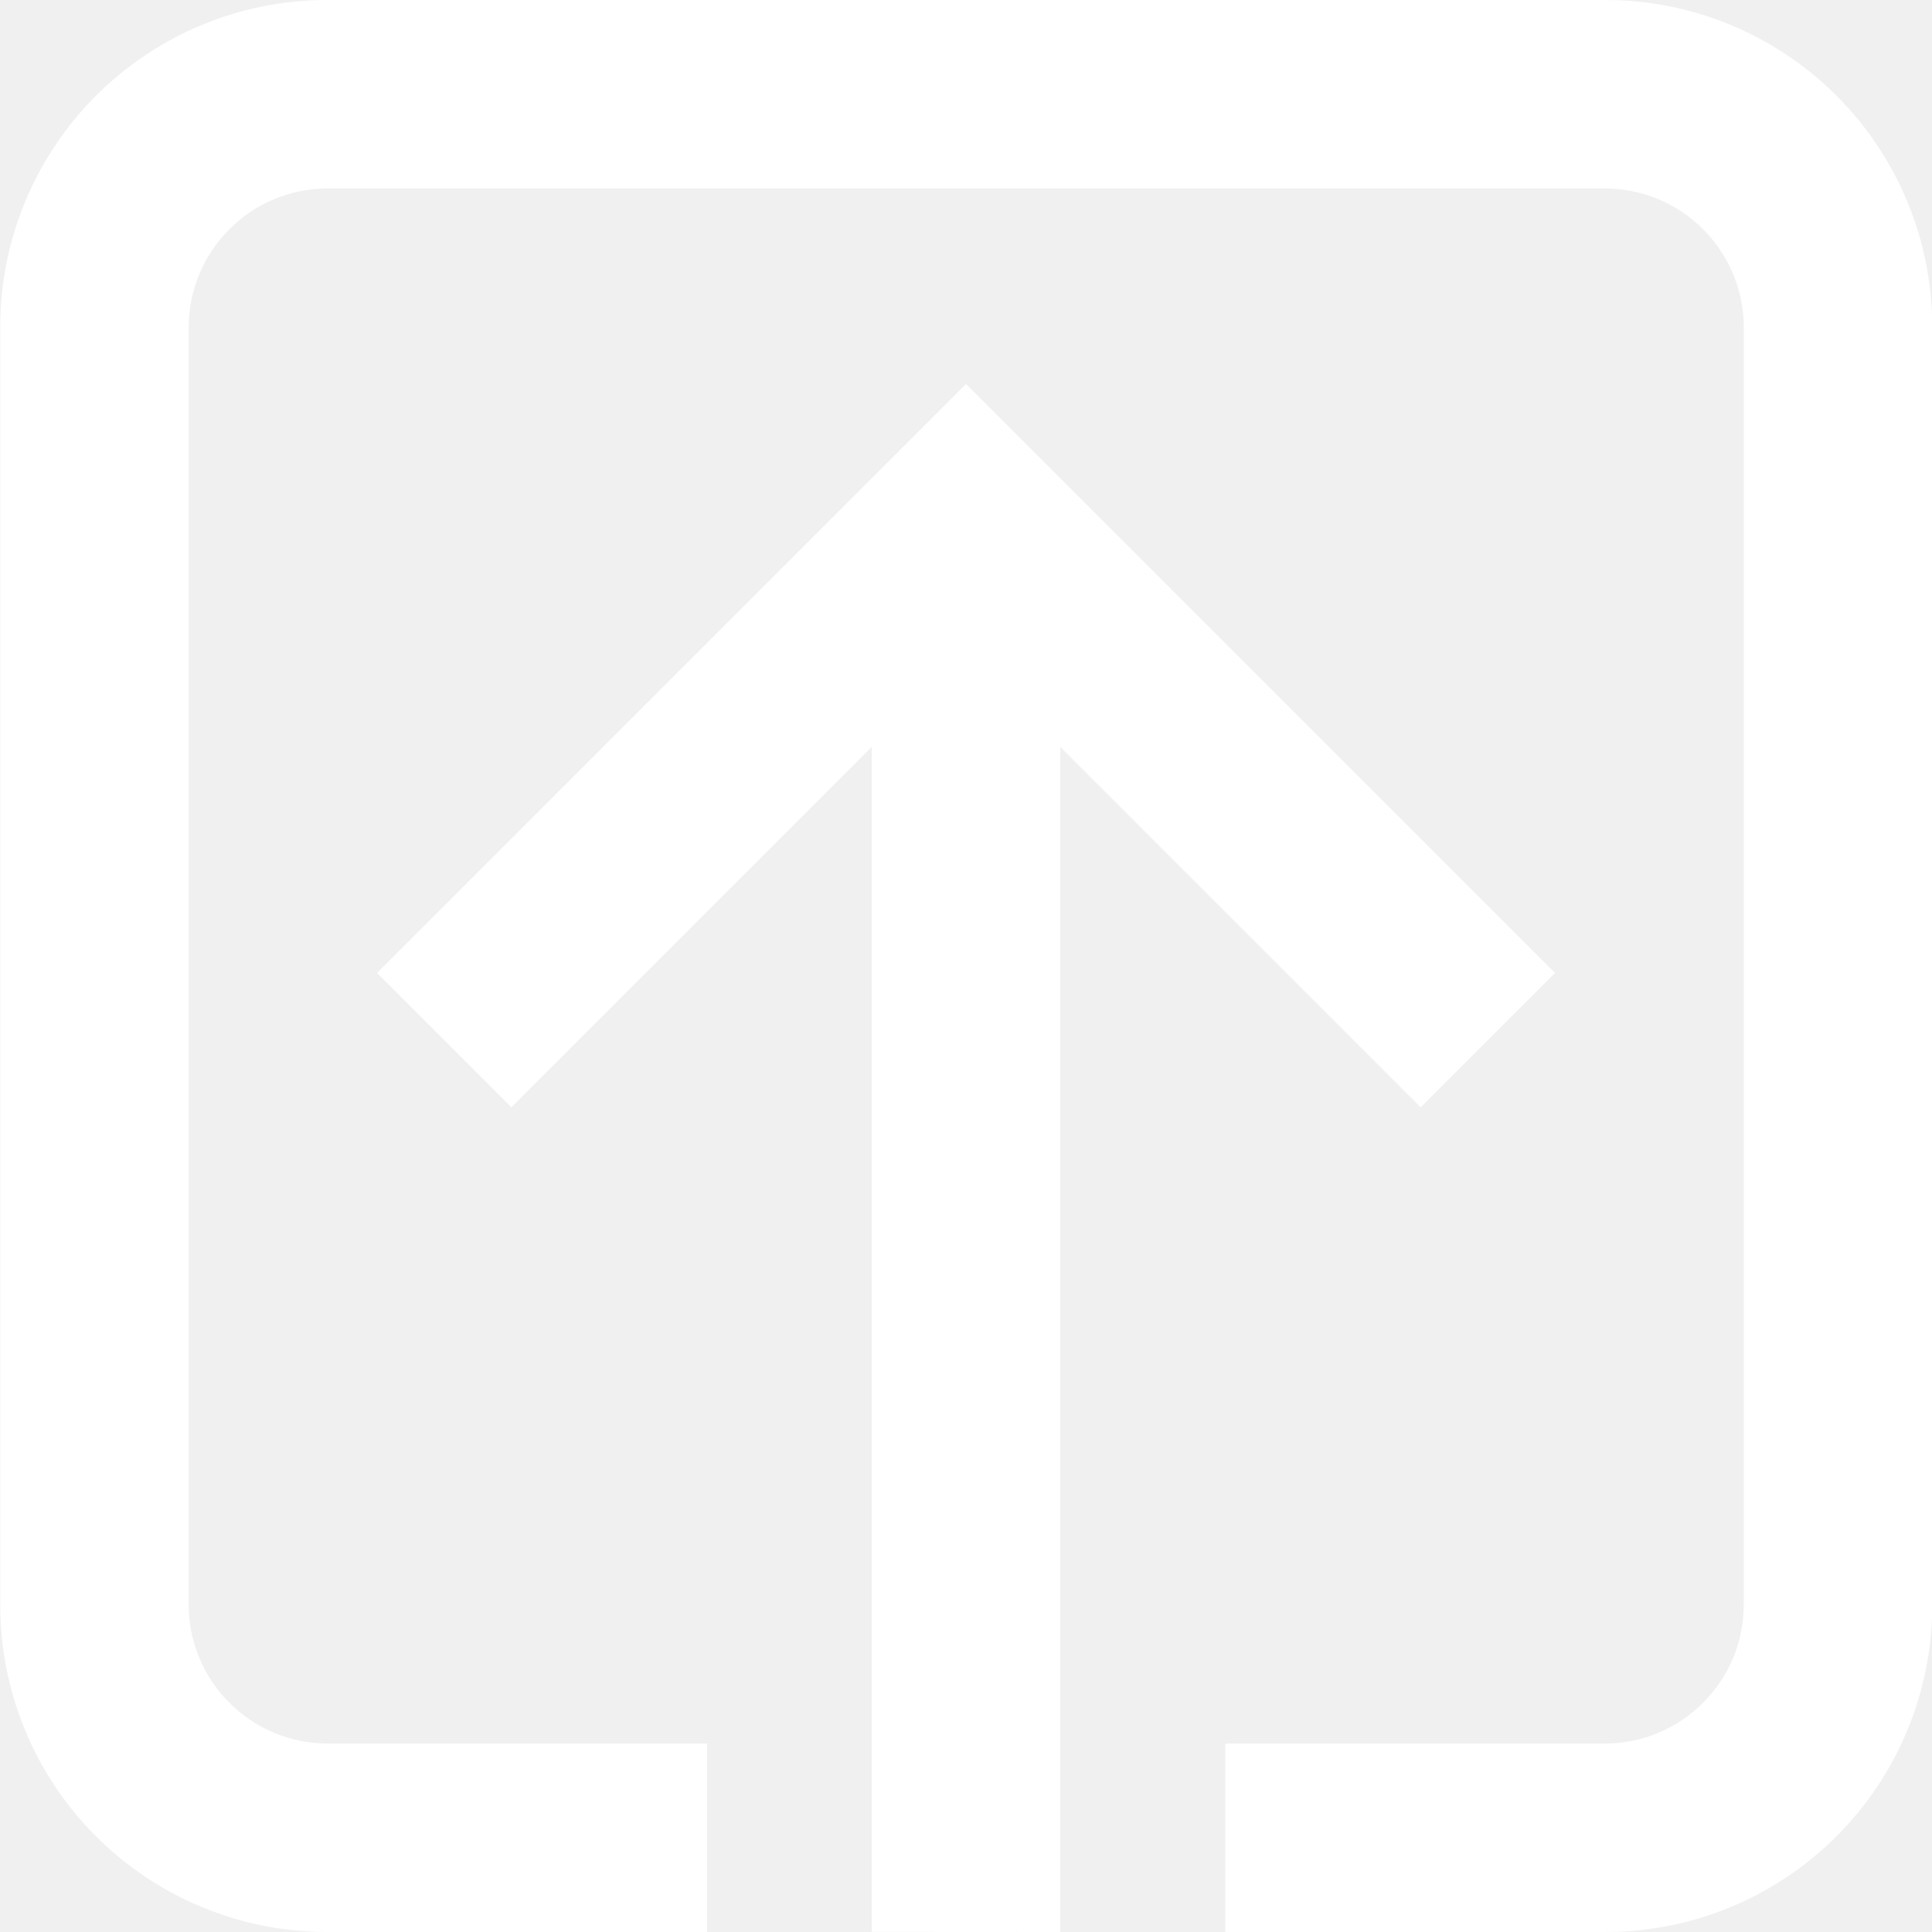
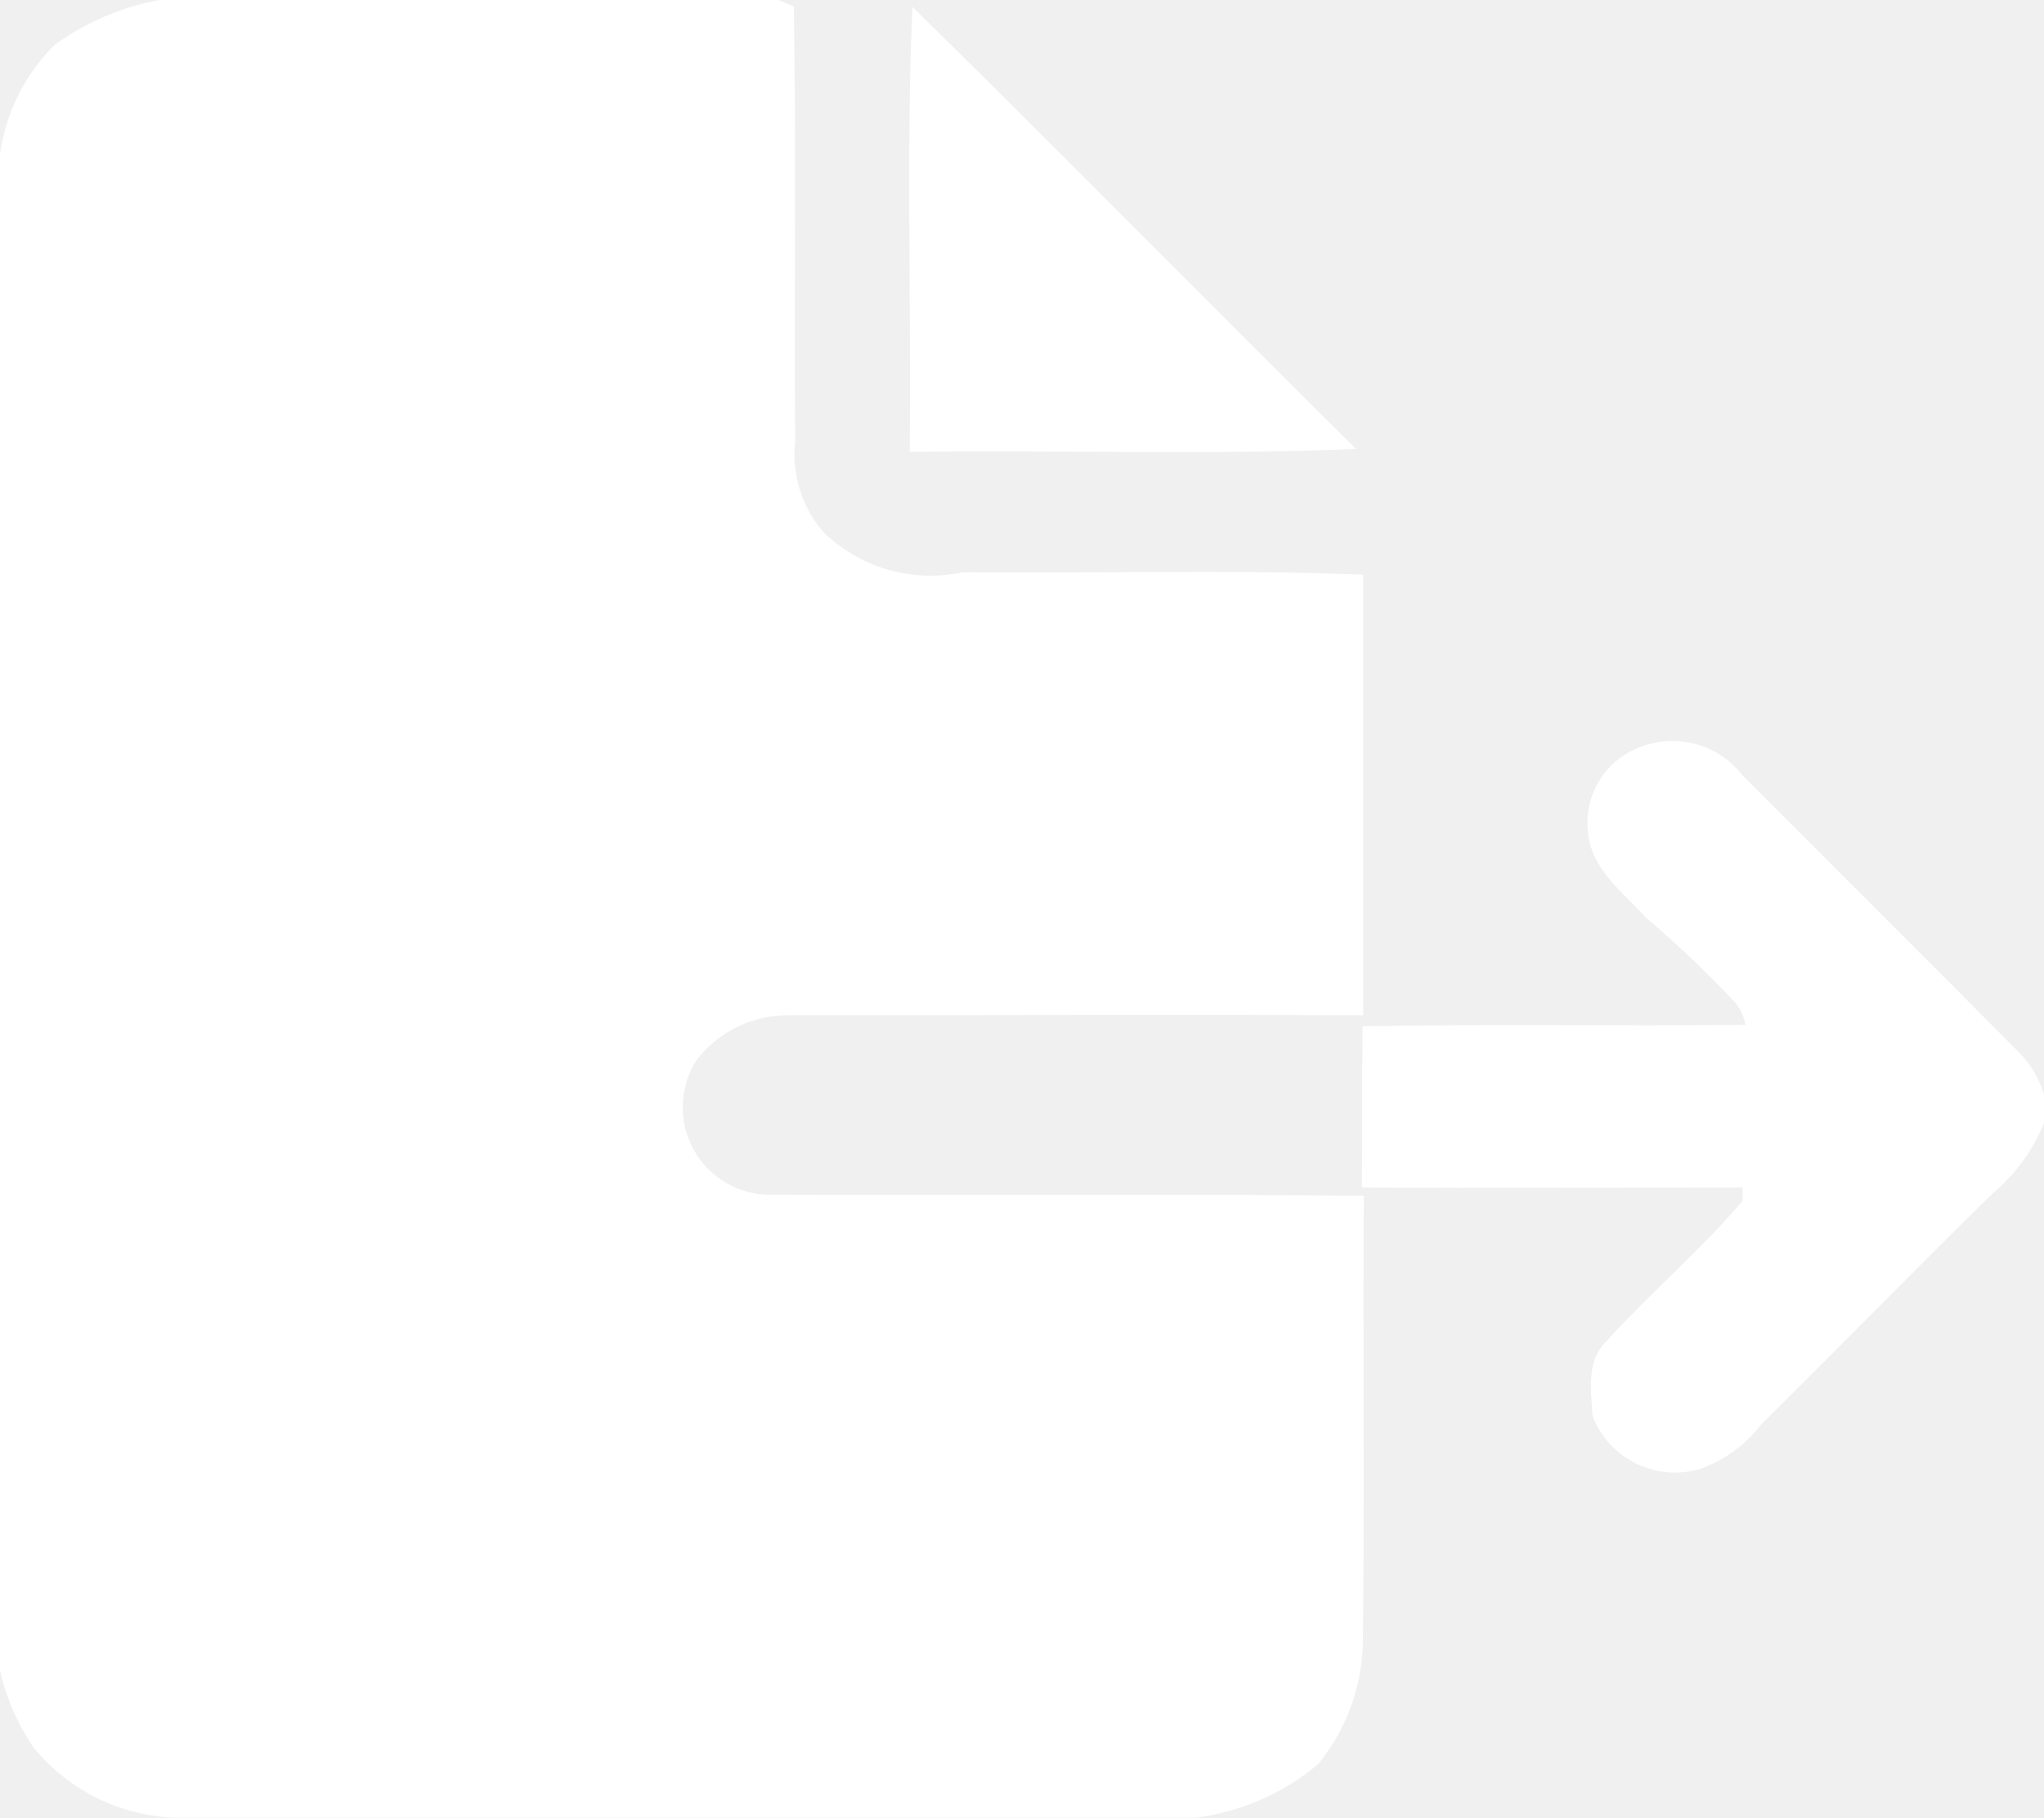
- <svg xmlns="http://www.w3.org/2000/svg" width="16.67" height="16.67" viewBox="0 0 16.67 16.67">
-   <g id="export-report-icon" transform="translate(0 0)">
-     <path id="Path_560" data-name="Path 560" d="M268.248,272.391V262.165l3.11,3.11,1.159-1.159-5.082-5.082-5.082,5.082,1.159,1.159,3.11-3.11v10.225Z" transform="translate(-259.1 -255.721)" fill="#fff" />
-     <path id="Path_561" data-name="Path 561" d="M189.4,198.508h3.273v-1.626H189.4a1.2,1.2,0,0,1-1.2-1.2V184.664a1.2,1.2,0,0,1,1.2-1.2h11.018a1.2,1.2,0,0,1,1.2,1.2v11.018a1.2,1.2,0,0,1-1.2,1.2h-3.273v1.626h3.273a2.82,2.82,0,0,0,2.826-2.826V184.664a2.82,2.82,0,0,0-2.826-2.826H189.4a2.82,2.82,0,0,0-2.826,2.826v11.018a2.82,2.82,0,0,0,2.826,2.826Z" transform="translate(-186.572 -181.838)" fill="#fff" />
+ <svg xmlns="http://www.w3.org/2000/svg" width="18.688" height="16.611" viewBox="0 0 18.688 16.611">
+   <g id="Group_1311" data-name="Group 1311" transform="translate(-0.5)">
+     <path id="Path_1059" data-name="Path 1059" d="M1.958,0H7.615l.143.058c.023,1.325,0,2.651.012,3.977a1.09,1.09,0,0,0,.252.822A1.4,1.4,0,0,0,9.3,5.231c1.221.012,2.444-.028,3.663.022,0,1.343,0,2.685,0,4.027-1.748-.007-3.5,0-5.244,0a1.051,1.051,0,0,0-.852.412.8.8,0,0,0,.614,1.227c1.83.012,3.659-.009,5.488.011-.009,1.342.008,2.685-.008,4.027a1.808,1.808,0,0,1-.41,1.169,2.168,2.168,0,0,1-1.125.489H2.117a1.747,1.747,0,0,1-1.306-.637A2.024,2.024,0,0,1,.5,15.267V1.41a1.733,1.733,0,0,1,.5-1A2.354,2.354,0,0,1,1.958,0Z" transform="translate(0)" fill="#fff" />
+     <path id="Path_1060" data-name="Path 1060" d="M100.609.76c1.363,1.335,2.7,2.7,4.056,4.04-1.359.059-2.722.008-4.081.027C100.6,3.472,100.55,2.113,100.609.76Z" transform="translate(-91.767 -0.697)" fill="#fff" />
+     <path id="Path_1061" data-name="Path 1061" d="M152.966,81.483a.808.808,0,0,1,.9.262c.843.846,1.691,1.689,2.532,2.537a.913.913,0,0,1,.232.392v.253a1.644,1.644,0,0,1-.469.645c-.713.7-1.414,1.417-2.125,2.121a1.2,1.2,0,0,1-.556.4.809.809,0,0,1-.978-.483c-.013-.228-.061-.5.119-.677.4-.445.865-.834,1.252-1.291v-.123c-1.16,0-2.321.009-3.481,0,.007-.491,0-.982.007-1.473,1.165-.023,2.332,0,3.5-.014a.411.411,0,0,0-.1-.21,9.915,9.915,0,0,0-.812-.772c-.2-.223-.47-.418-.52-.728A.74.74,0,0,1,152.966,81.483Z" transform="translate(-137.441 -74.665)" fill="#fff" />
  </g>
</svg>
